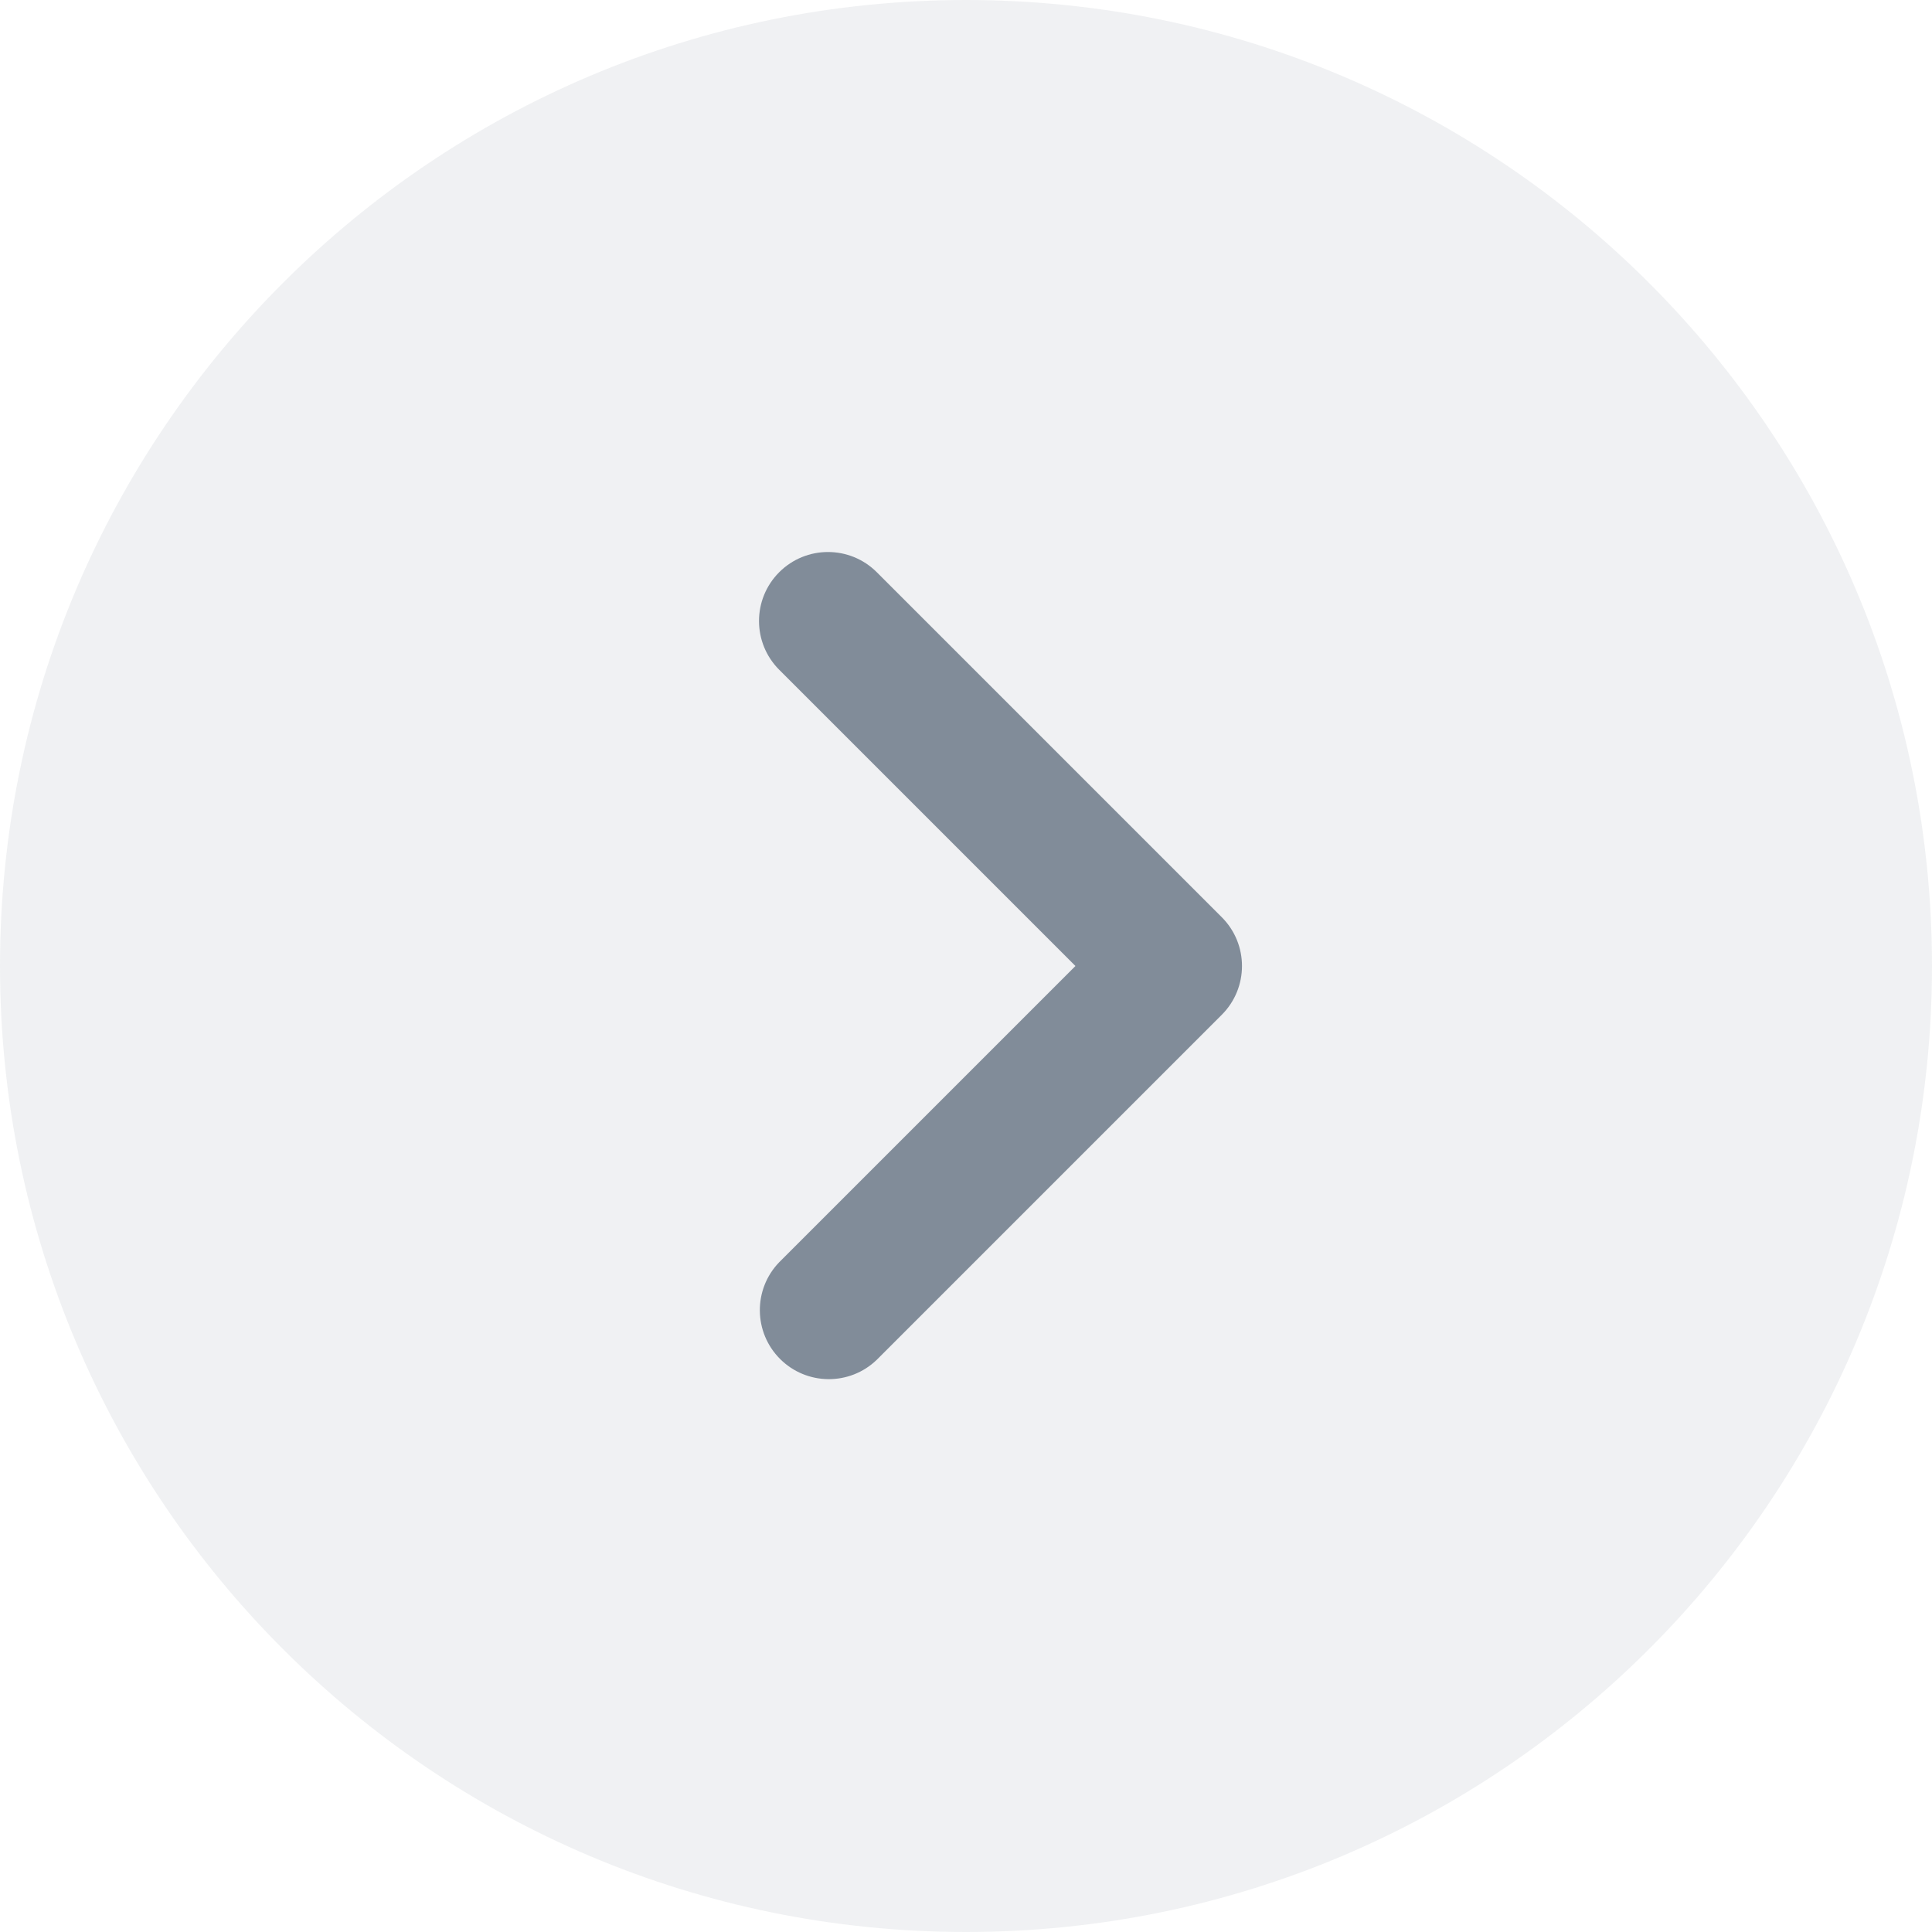
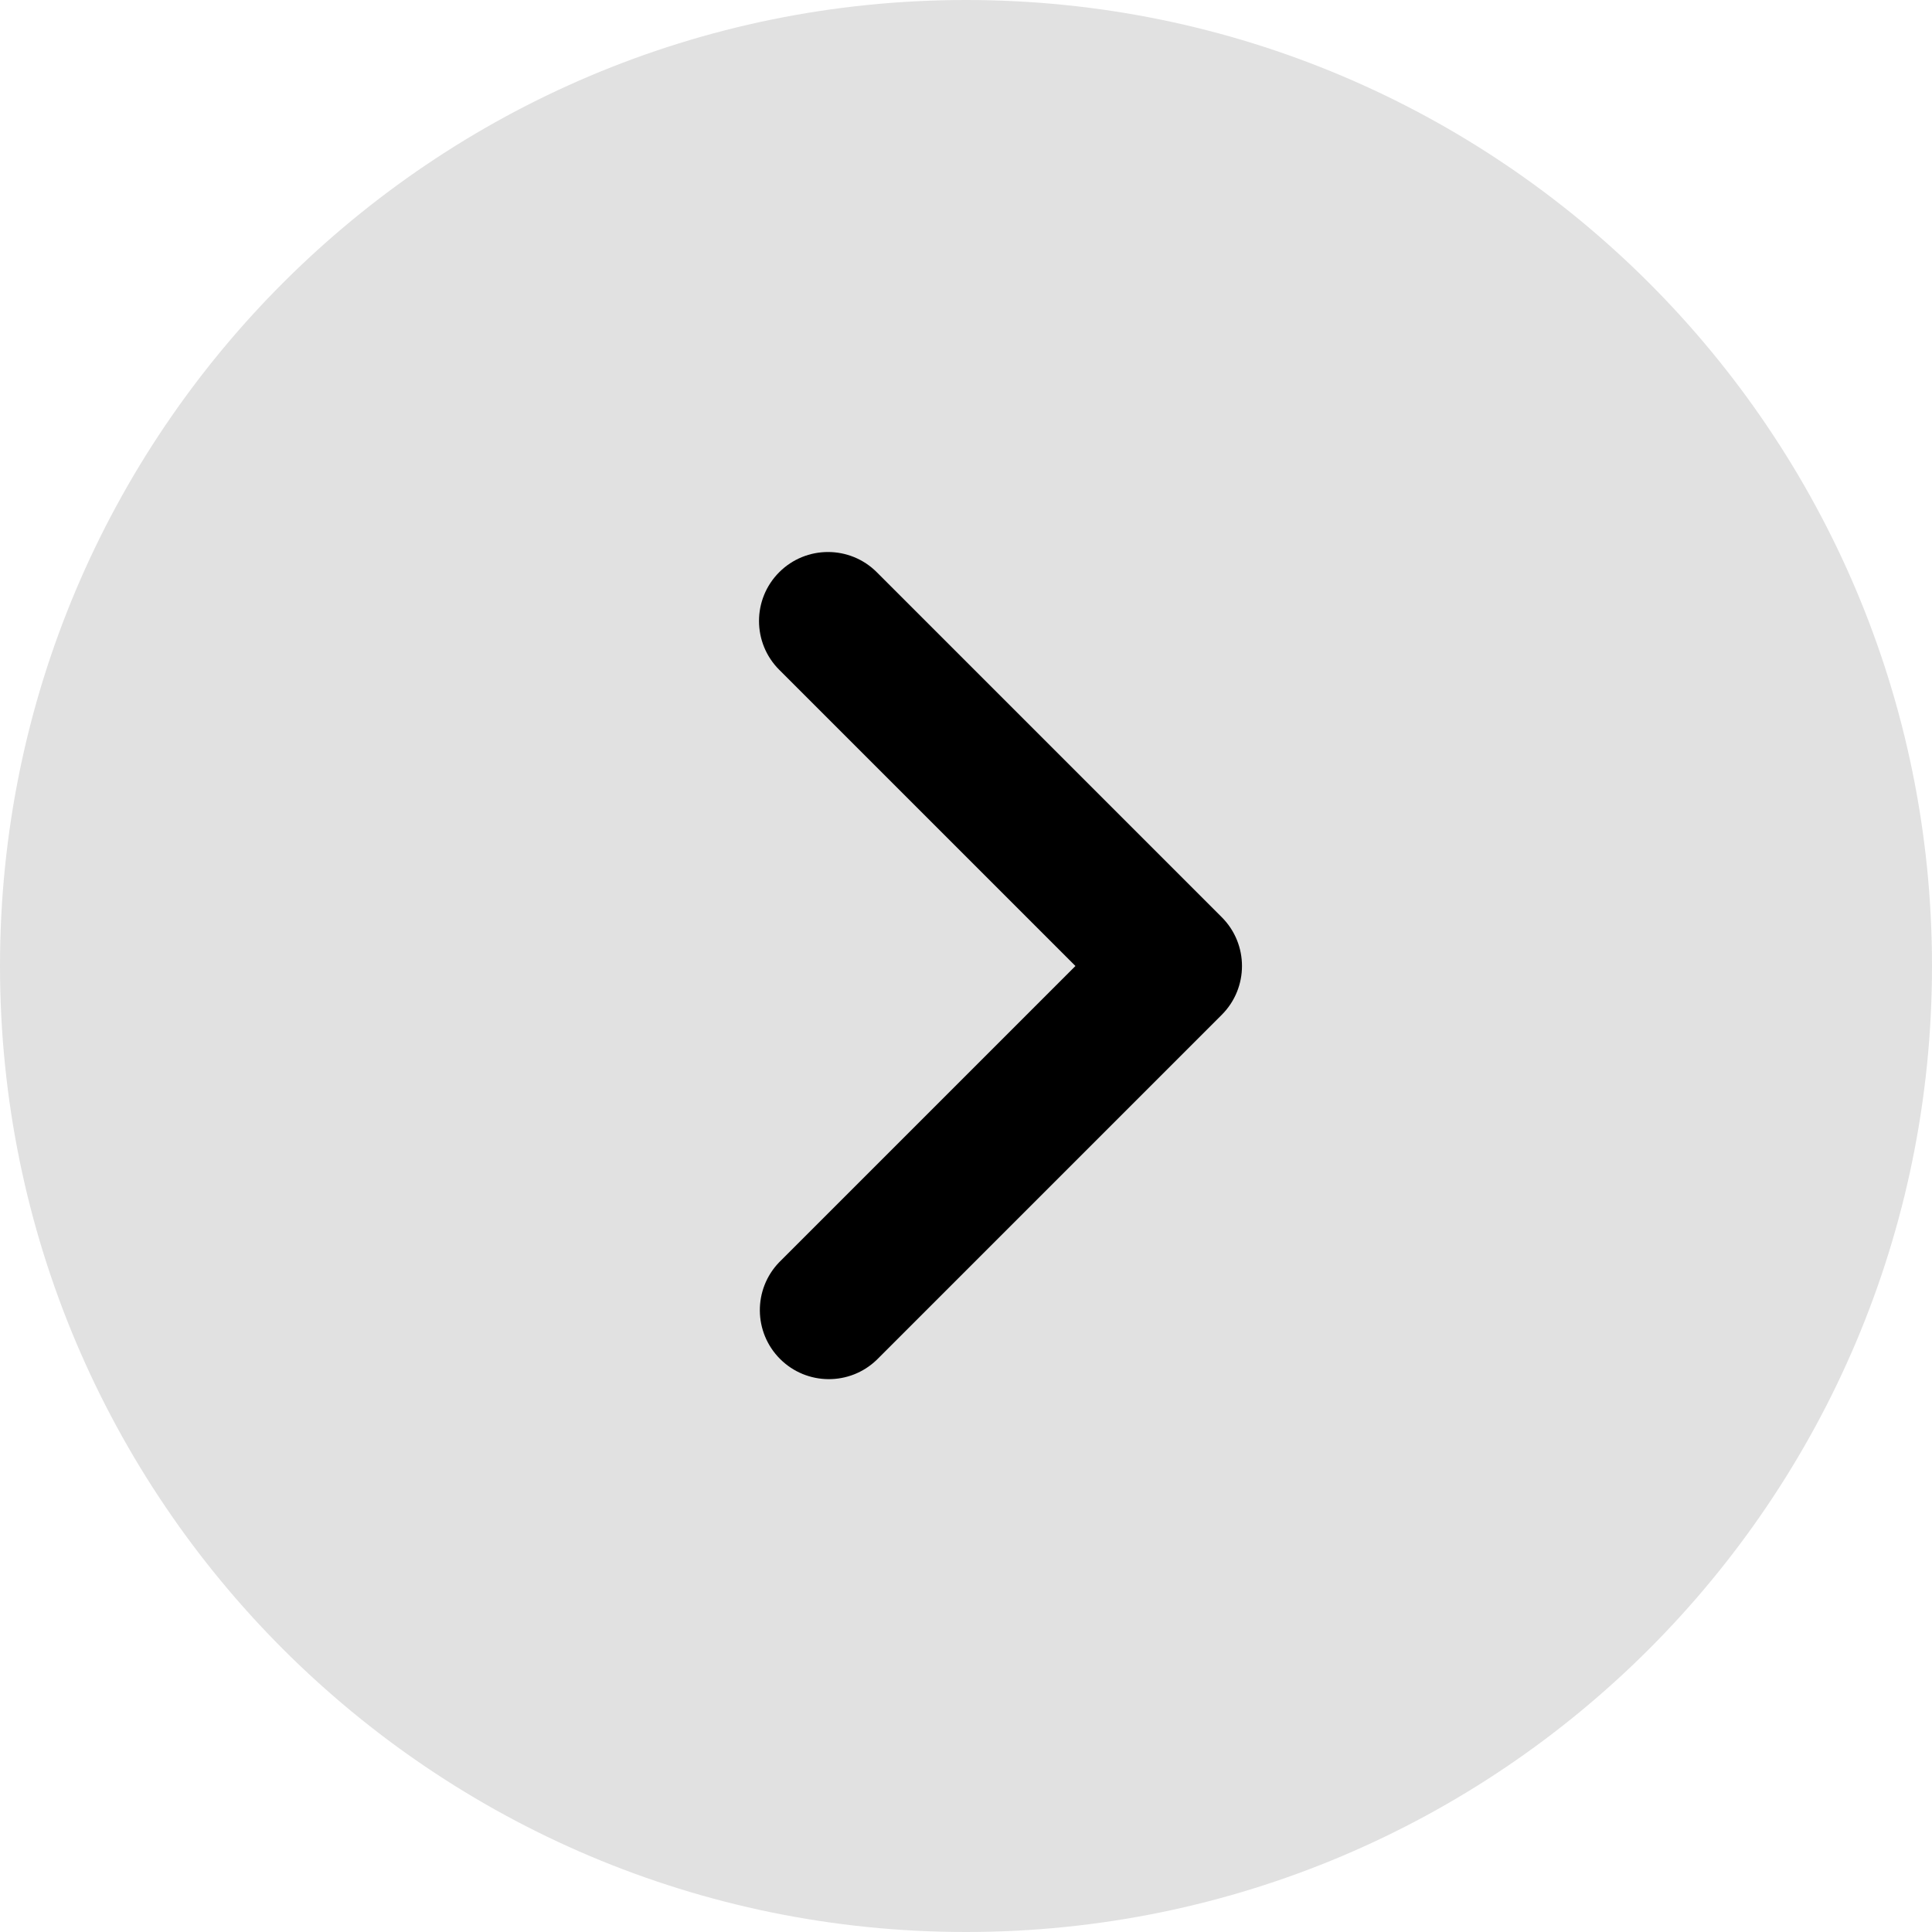
<svg xmlns="http://www.w3.org/2000/svg" width="28" height="28" fill="none" viewBox="0 0 28 28">
-   <path fill="#818C99" d="M14 28c7.732 0 14-6.268 14-14S21.732 0 14 0 0 6.268 0 14s6.268 14 14 14Z" opacity=".12" />
-   <path fill="#818C99" fill-rule="evenodd" d="M11.293 8.293a1 1 0 0 0 0 1.414L15.586 14l-4.293 4.293a1 1 0 0 0 1.414 1.414l5-5a1 1 0 0 0 0-1.414l-5-5a1 1 0 0 0-1.414 0Z" clip-rule="evenodd" />
+   <path fill="currentColor" d="M14 28c7.732 0 14-6.268 14-14S21.732 0 14 0 0 6.268 0 14s6.268 14 14 14Z" opacity=".12" />
+   <path fill="currentColor" fill-rule="evenodd" d="M11.293 8.293a1 1 0 0 0 0 1.414L15.586 14l-4.293 4.293a1 1 0 0 0 1.414 1.414l5-5a1 1 0 0 0 0-1.414l-5-5a1 1 0 0 0-1.414 0Z" clip-rule="evenodd" />
</svg>
